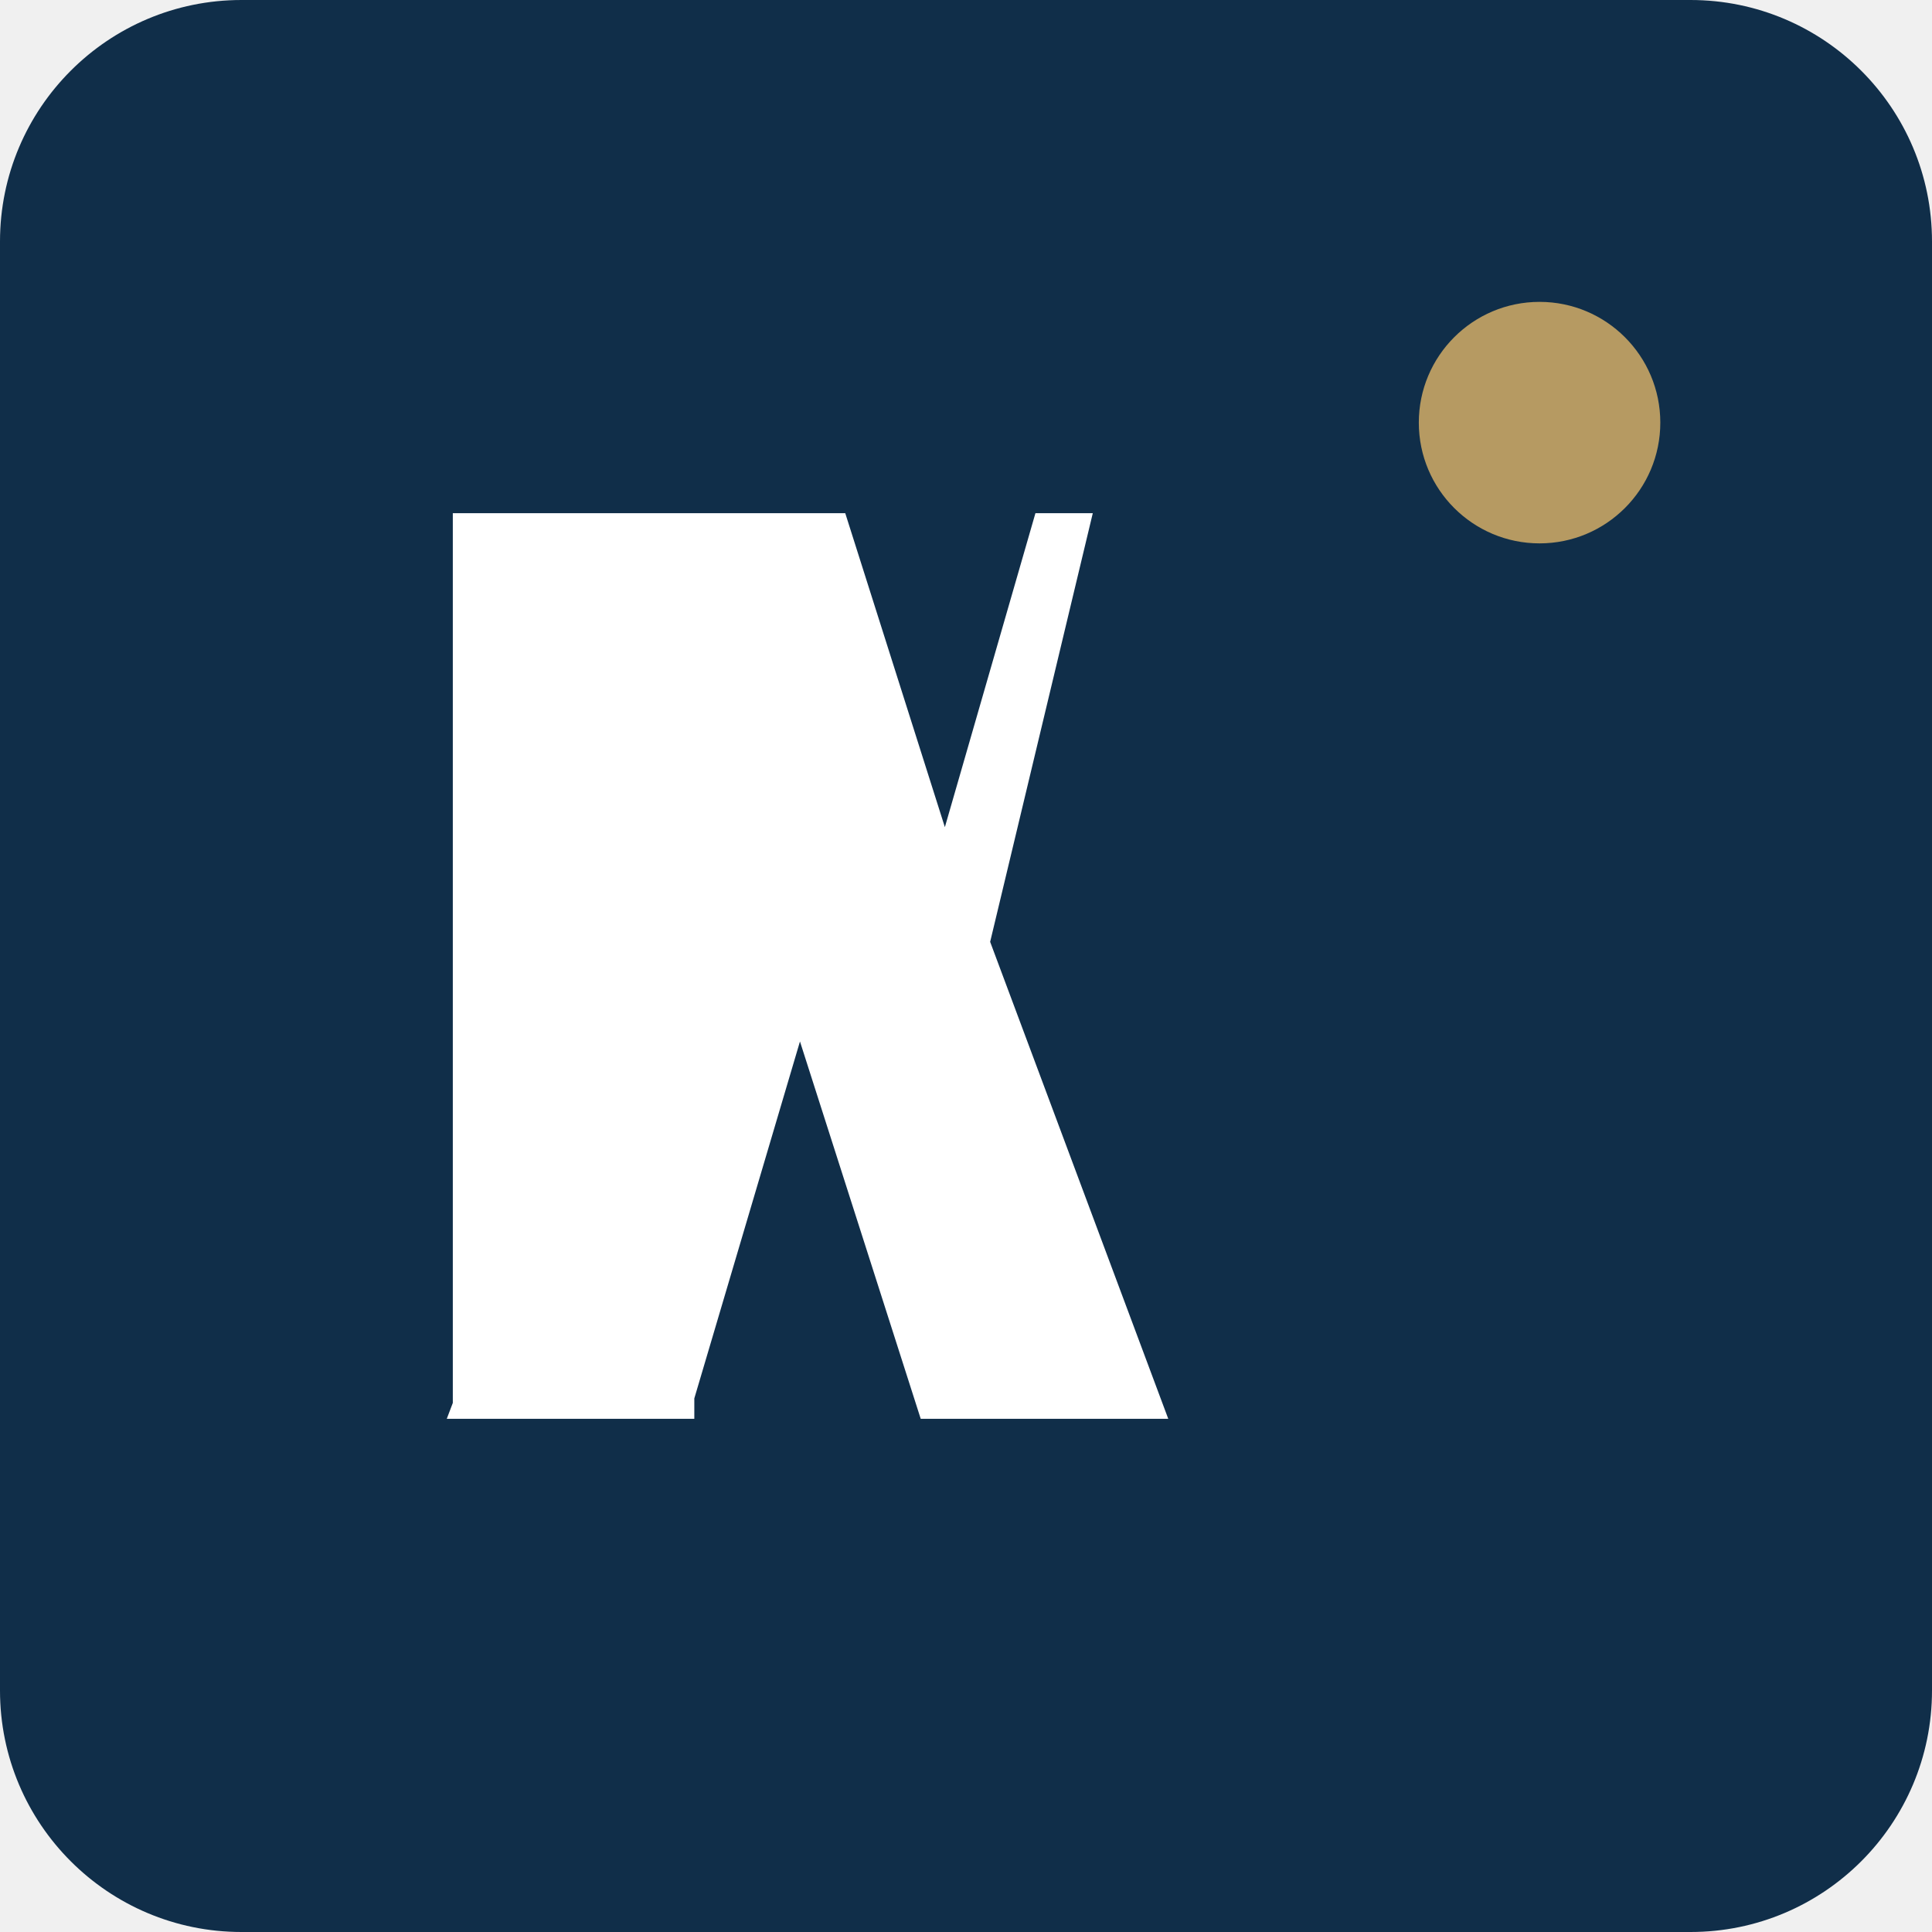
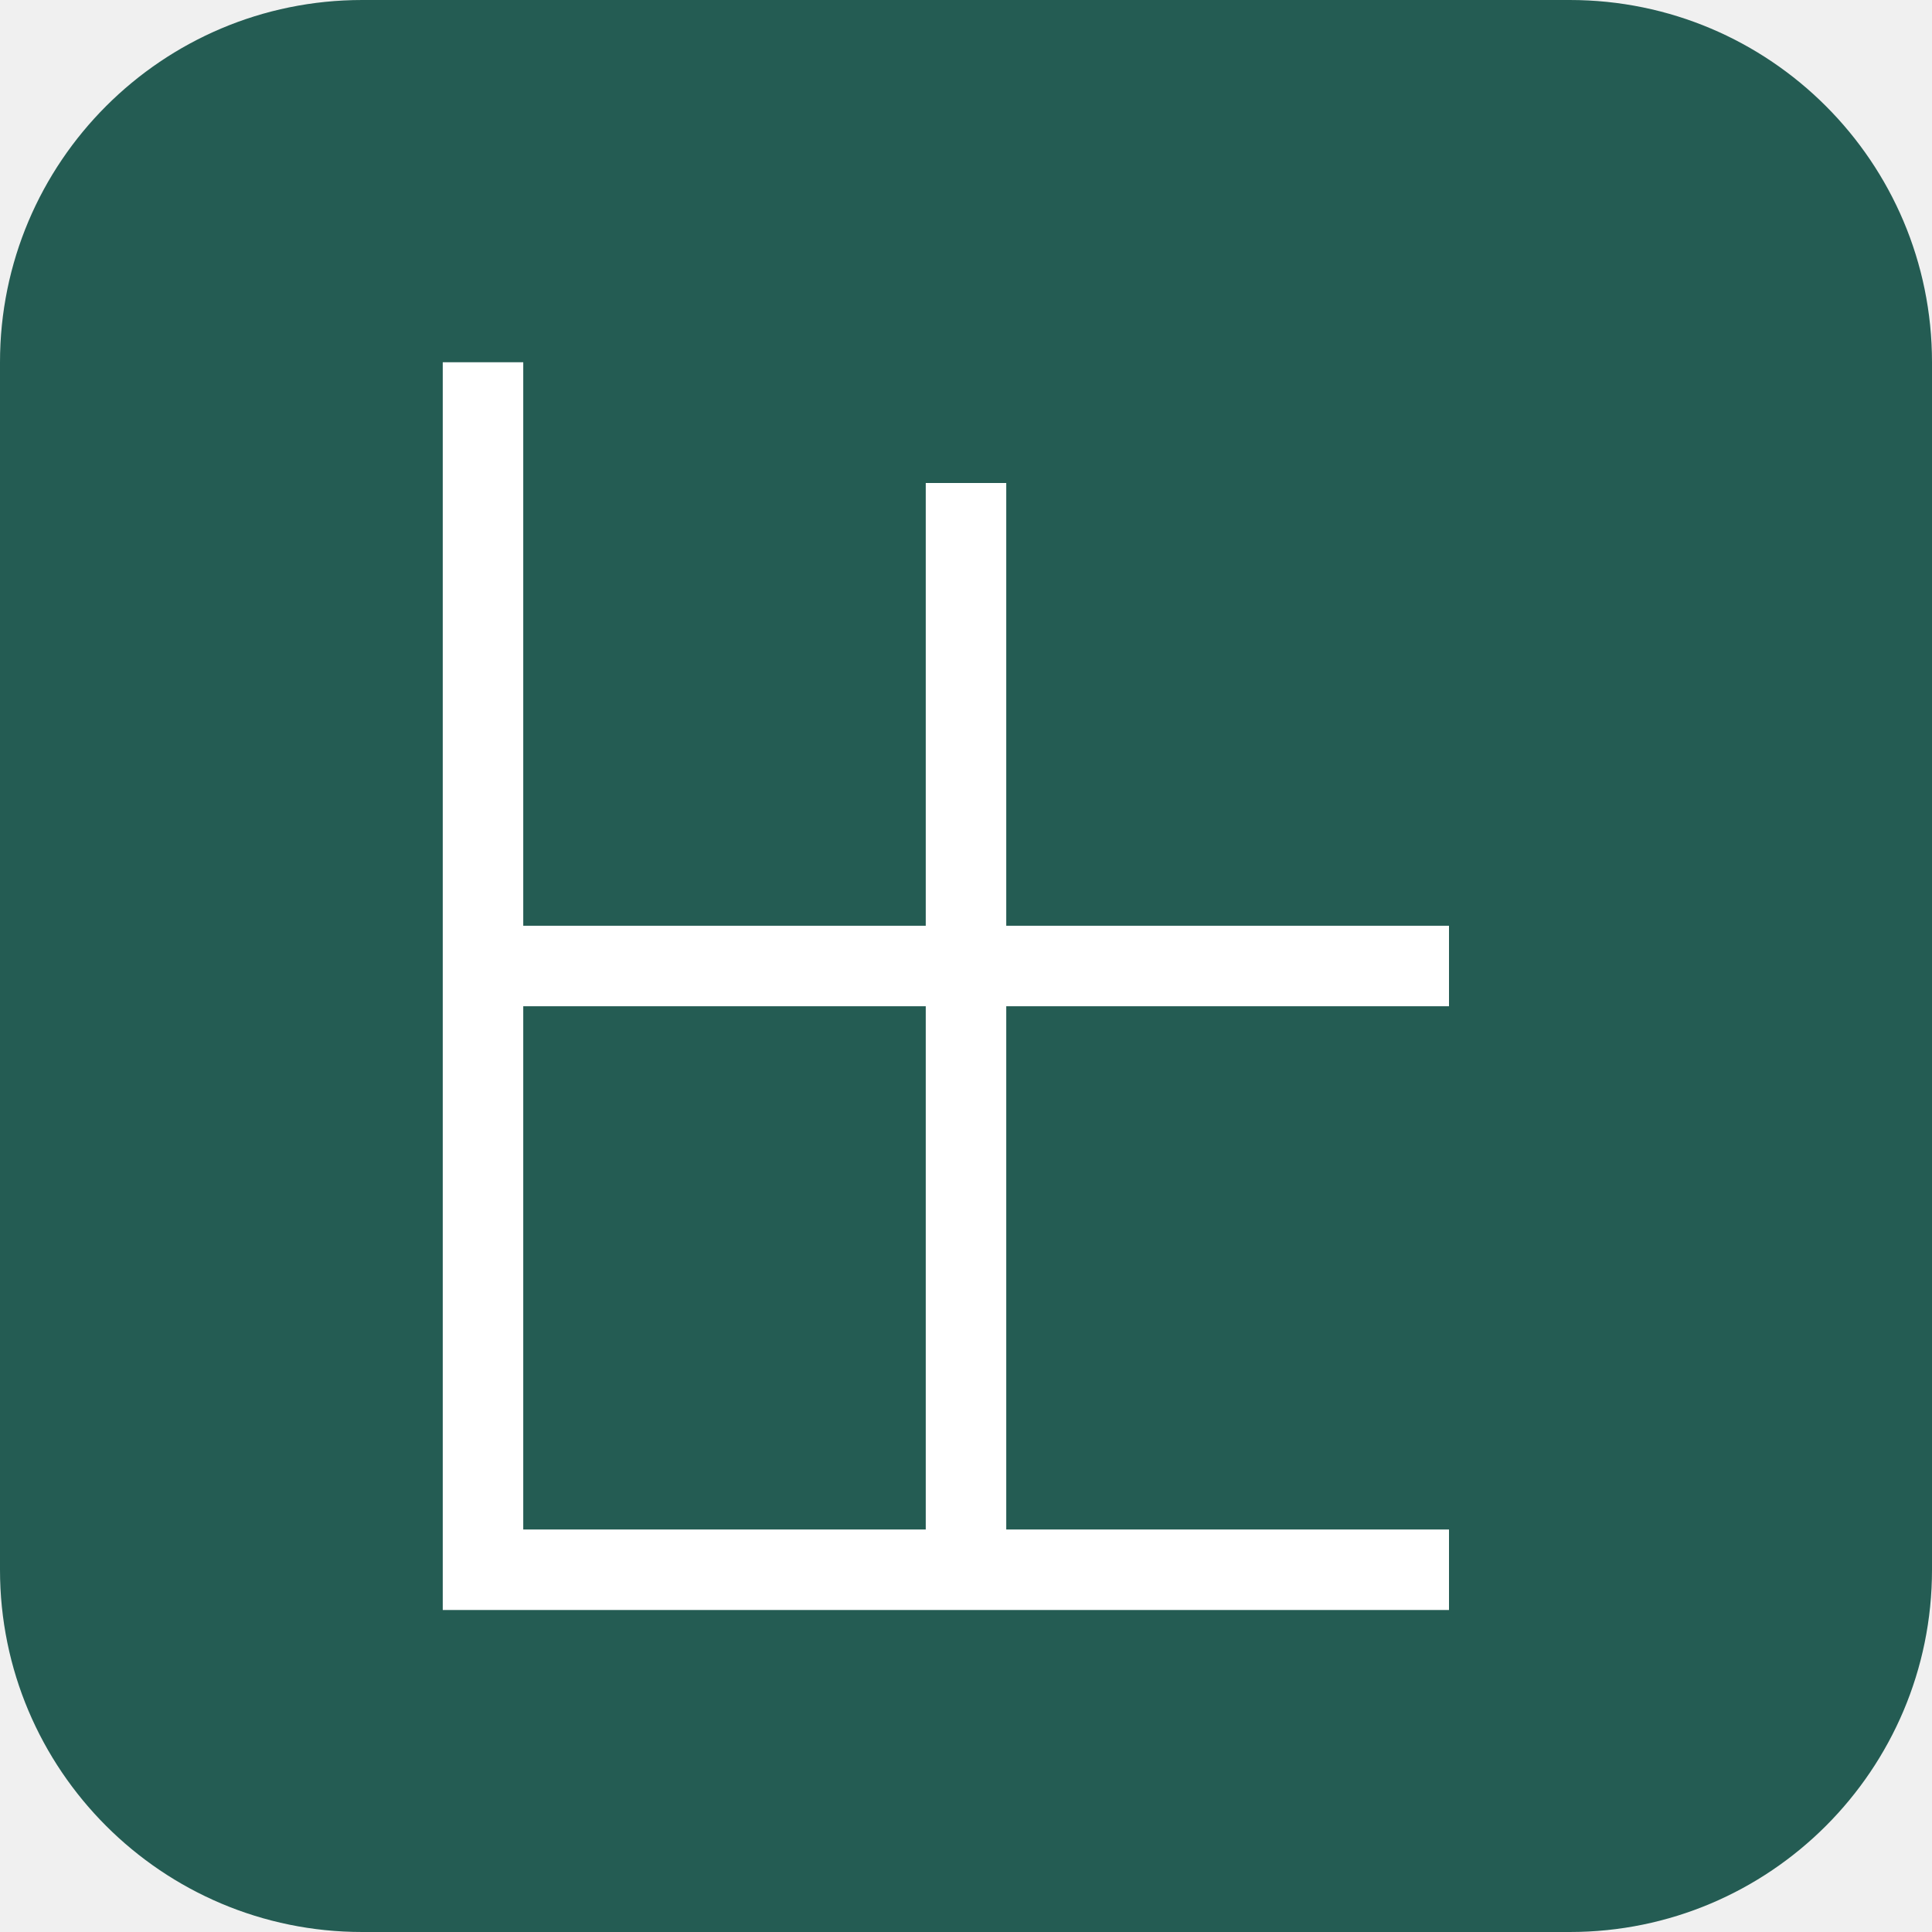
- <svg xmlns="http://www.w3.org/2000/svg" viewBox="0 0 64 64">
-   <rect width="64" height="64" rx="8" fill="#102e49" />
-   <path d="M15 17h8v30h-8V17Zm12 0h9.2L32.8 31.2 38.7 47h-8.2l-4-12.5L22.8 47h-8l6-15.8L19.6 17H28l3.3 10.4L34.3 17Z" fill="#fff" />
-   <circle cx="51" cy="14" r="4" fill="#b69a62" />
+ <svg xmlns="http://www.w3.org/2000/svg" viewBox="0 0 48 48">
+   <rect width="48" height="48" rx="9" fill="#245c53" />
+   <path d="M12 9v30h12M24 12v27h12M12 24h24" fill="none" stroke="#fff" stroke-width="2" />
</svg>
